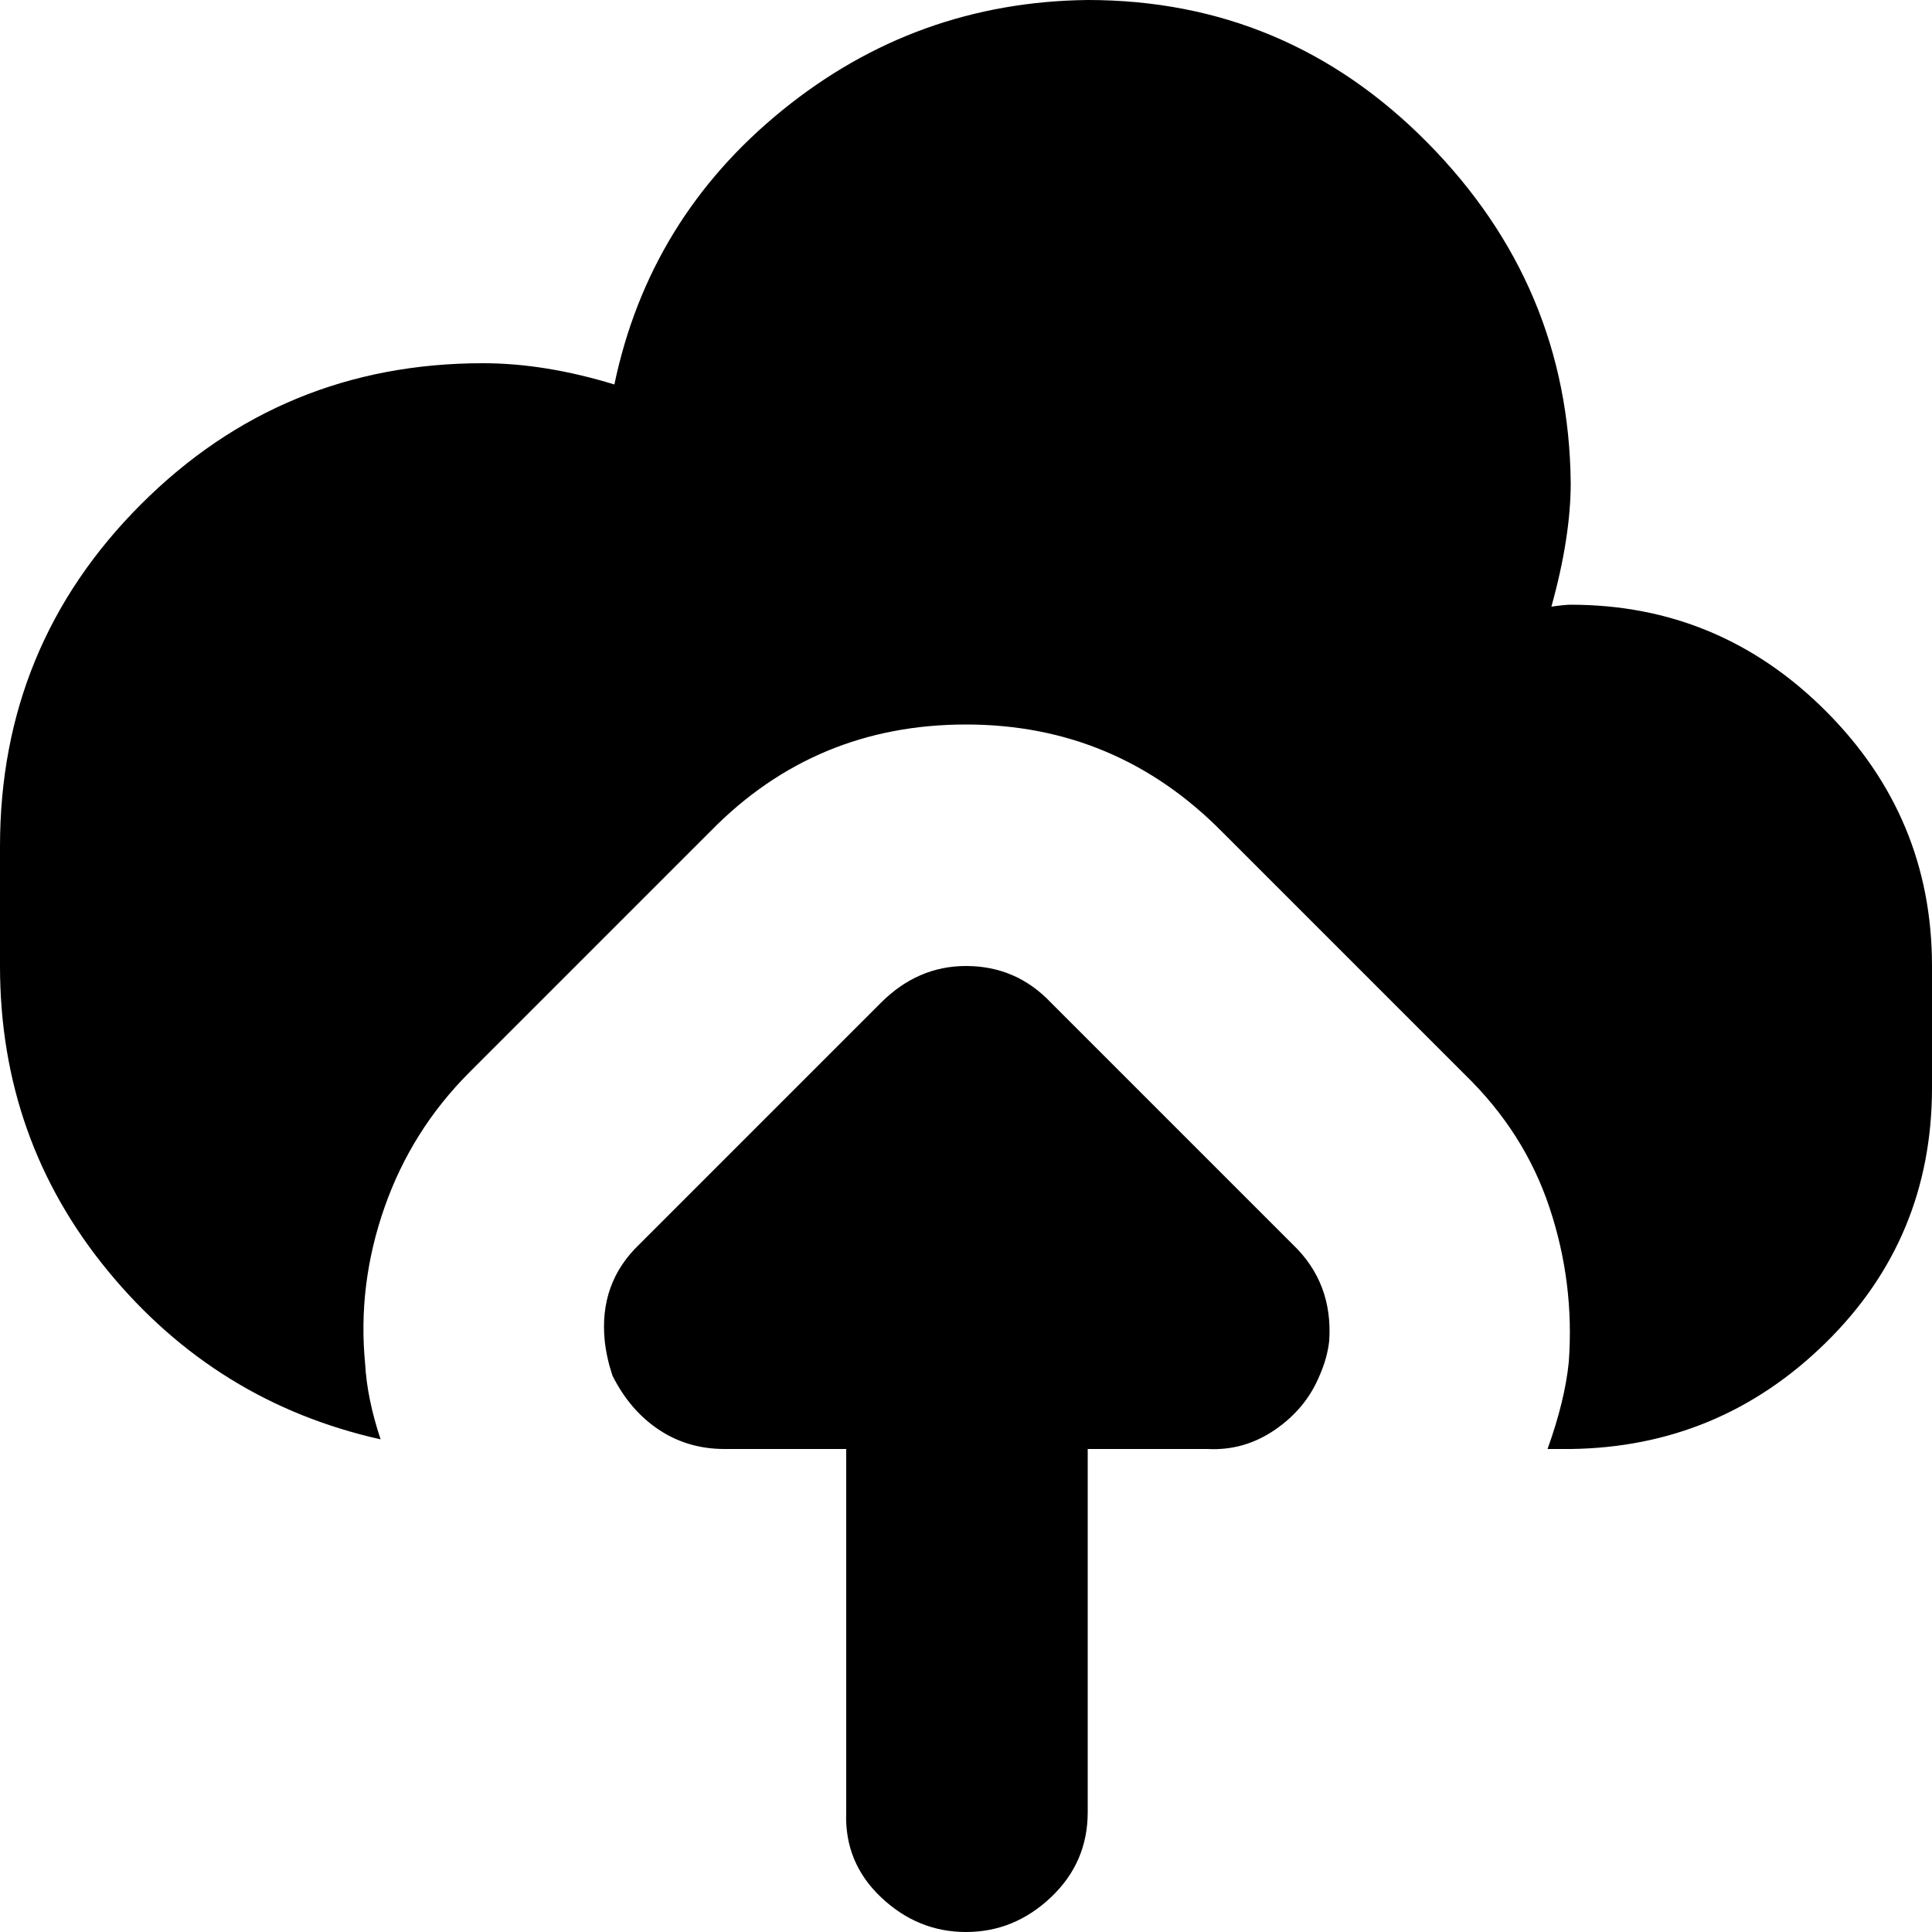
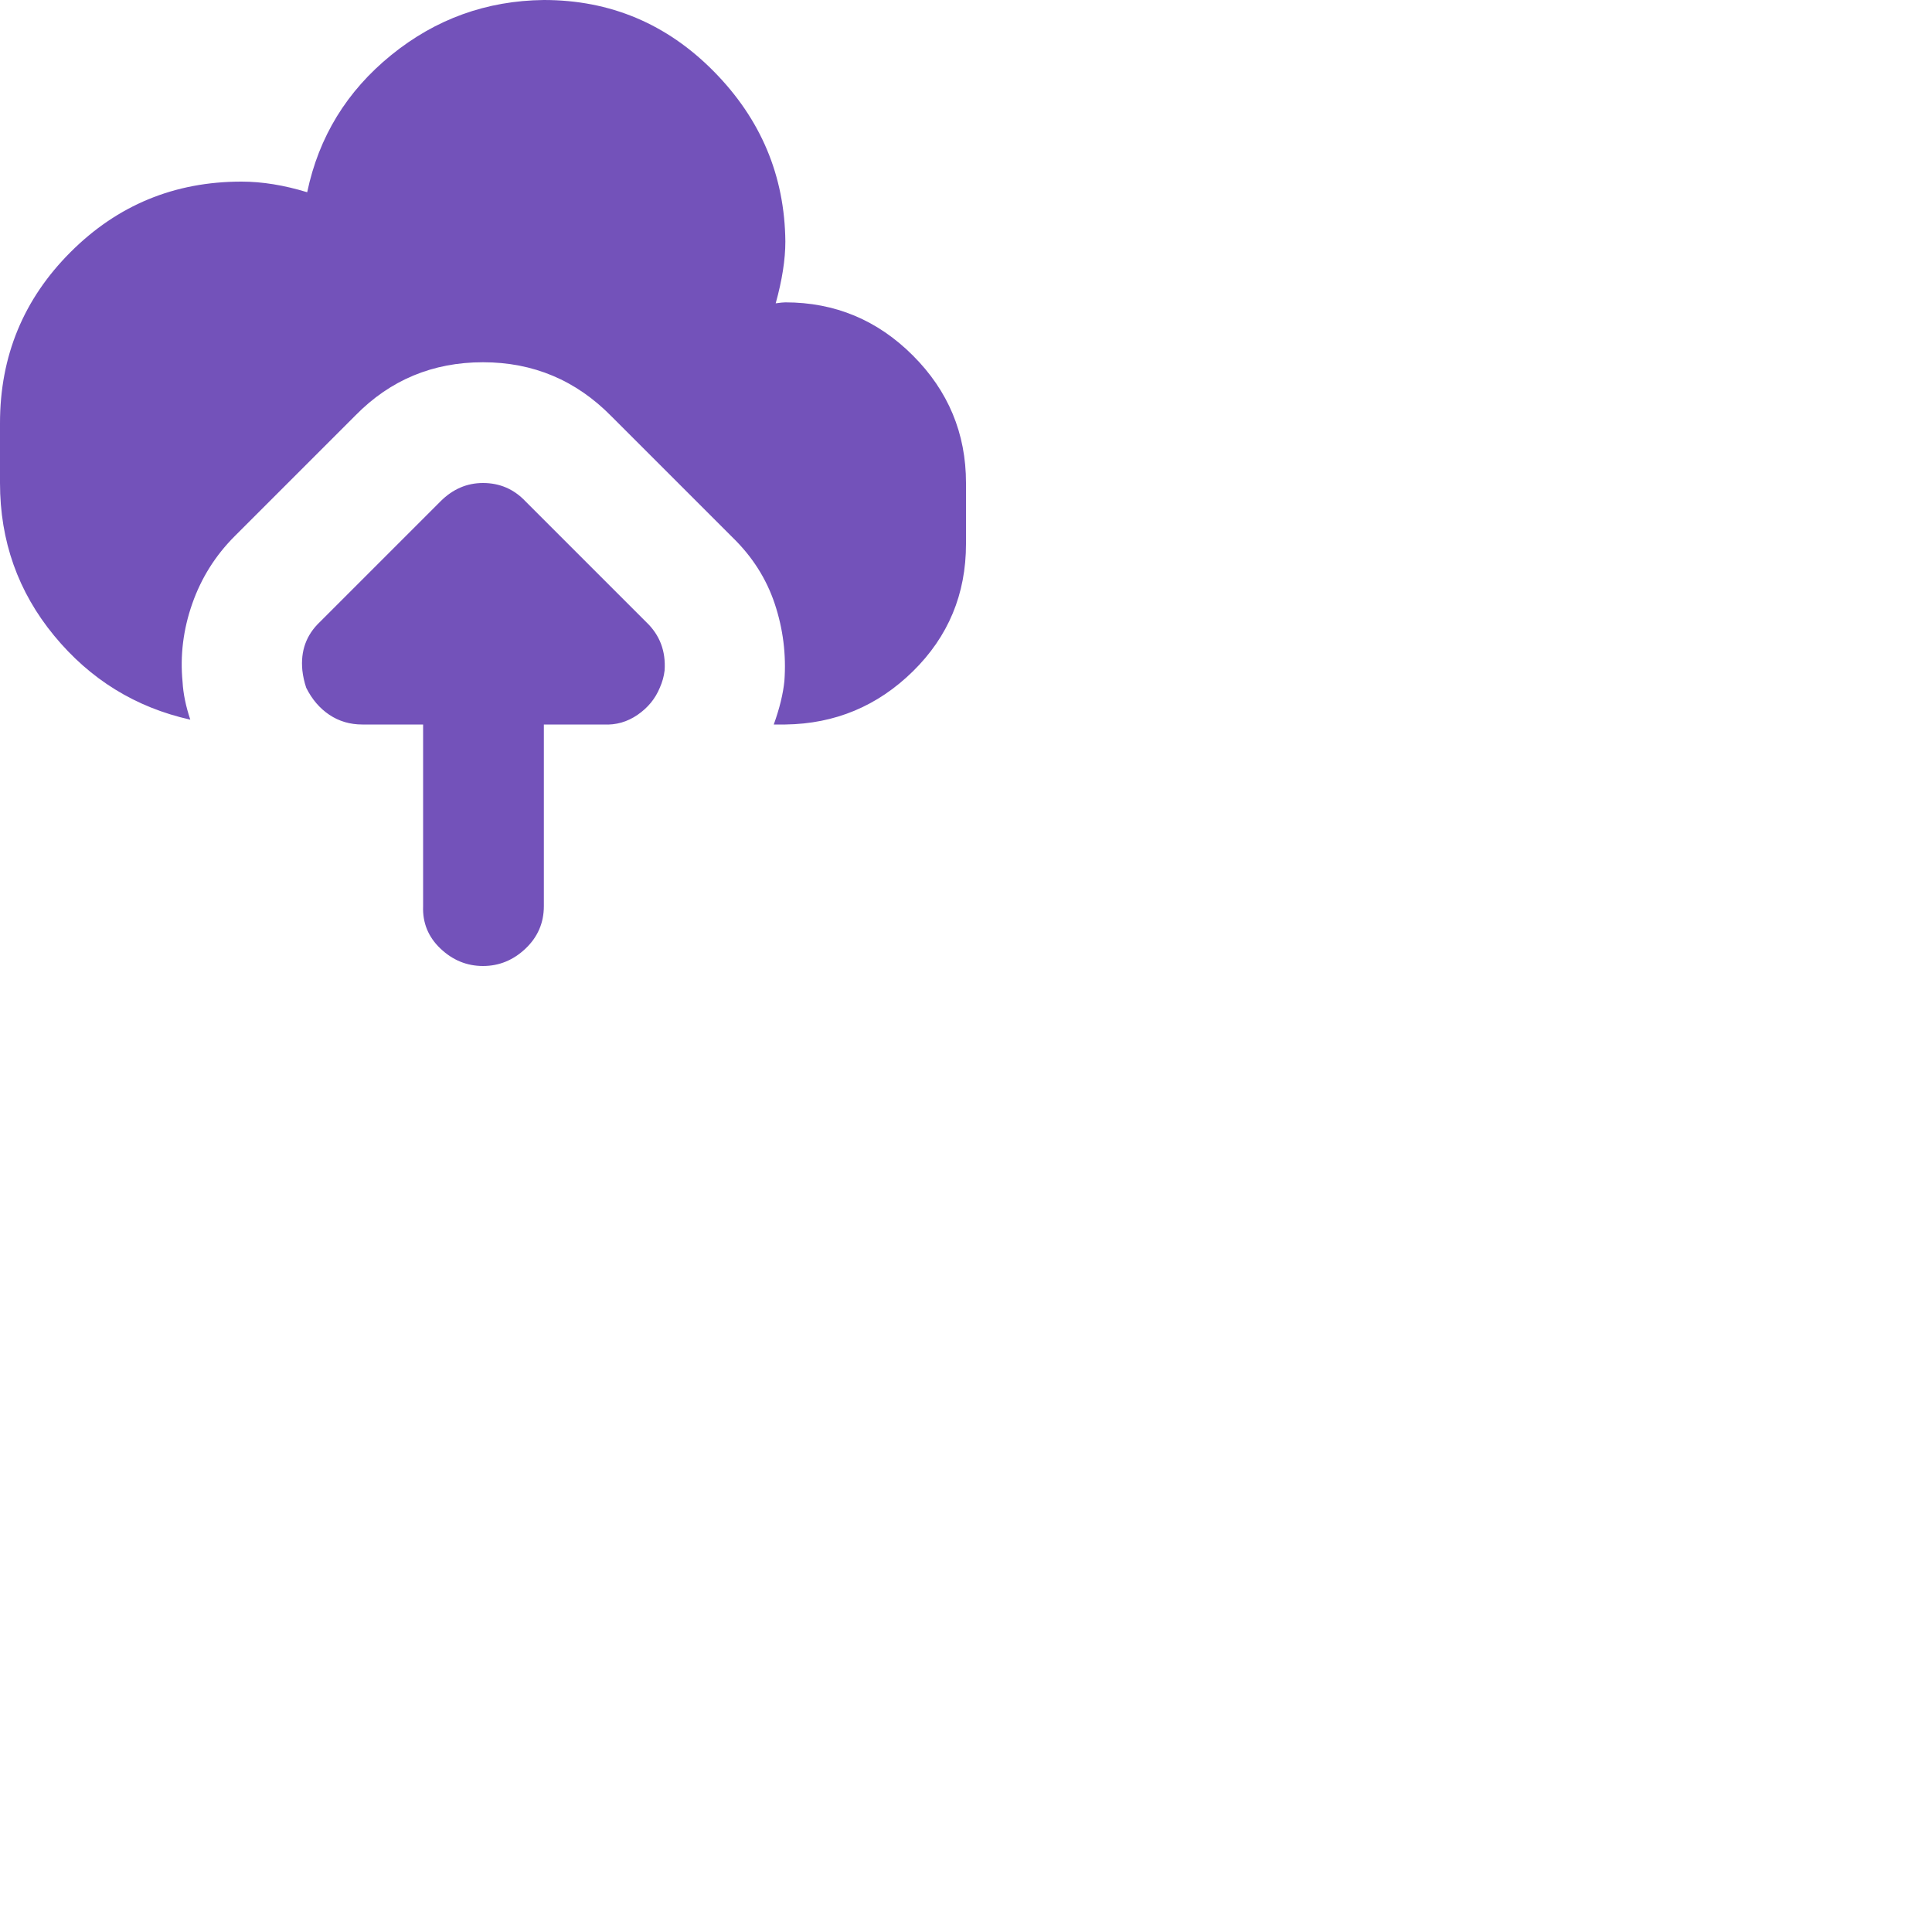
- <svg xmlns="http://www.w3.org/2000/svg" fill="#000000" width="800px" height="800px" viewBox="0 0 32 32" version="1.1">
-   <path d="M0 16v-1.984q0-3.328 2.336-5.664t5.664-2.336q1.024 0 2.176 0.352 0.576-2.752 2.784-4.544t5.056-1.824q3.296 0 5.632 2.368t2.368 5.632q0 0.896-0.32 2.048 0.224-0.032 0.32-0.032 2.464 0 4.224 1.76t1.76 4.224v2.016q0 2.496-1.76 4.224t-4.224 1.76h-0.384q0.288-0.8 0.352-1.44 0.096-1.312-0.32-2.56t-1.408-2.208l-4-4q-1.76-1.792-4.256-1.792t-4.224 1.76l-4 4q-0.96 0.96-1.408 2.24t-0.32 2.592q0.032 0.576 0.256 1.248-2.72-0.608-4.512-2.784t-1.792-5.056zM10.016 22.208q-0.096-0.96 0.576-1.6l4-4q0.608-0.608 1.408-0.608 0.832 0 1.408 0.608l4 4q0.672 0.64 0.608 1.6-0.032 0.288-0.16 0.576-0.224 0.544-0.736 0.896t-1.12 0.32h-1.984v6.016q0 0.832-0.608 1.408t-1.408 0.576-1.408-0.576-0.576-1.408v-6.016h-2.016q-0.608 0-1.088-0.32t-0.768-0.896q-0.096-0.288-0.128-0.576z" />
+ <svg xmlns="http://www.w3.org/2000/svg" fill="none" height="64" viewBox="0 0 64 64" width="64">
+   <path d="M0 16v-1.984q0-3.328 2.336-5.664t5.664-2.336q1.024 0 2.176 0.352 0.576-2.752 2.784-4.544t5.056-1.824q3.296 0 5.632 2.368t2.368 5.632q0 0.896-0.32 2.048 0.224-0.032 0.32-0.032 2.464 0 4.224 1.76t1.76 4.224v2.016q0 2.496-1.76 4.224t-4.224 1.76h-0.384q0.288-0.8 0.352-1.44 0.096-1.312-0.32-2.56t-1.408-2.208l-4-4q-1.76-1.792-4.256-1.792t-4.224 1.76l-4 4q-0.96 0.96-1.408 2.24t-0.32 2.592q0.032 0.576 0.256 1.248-2.72-0.608-4.512-2.784t-1.792-5.056zM10.016 22.208q-0.096-0.96 0.576-1.6l4-4q0.608-0.608 1.408-0.608 0.832 0 1.408 0.608l4 4q0.672 0.64 0.608 1.6-0.032 0.288-0.16 0.576-0.224 0.544-0.736 0.896t-1.12 0.32h-1.984v6.016q0 0.832-0.608 1.408t-1.408 0.576-1.408-0.576-0.576-1.408v-6.016h-2.016q-0.608 0-1.088-0.32t-0.768-0.896q-0.096-0.288-0.128-0.576z" fill="#7352ba" />
</svg>
